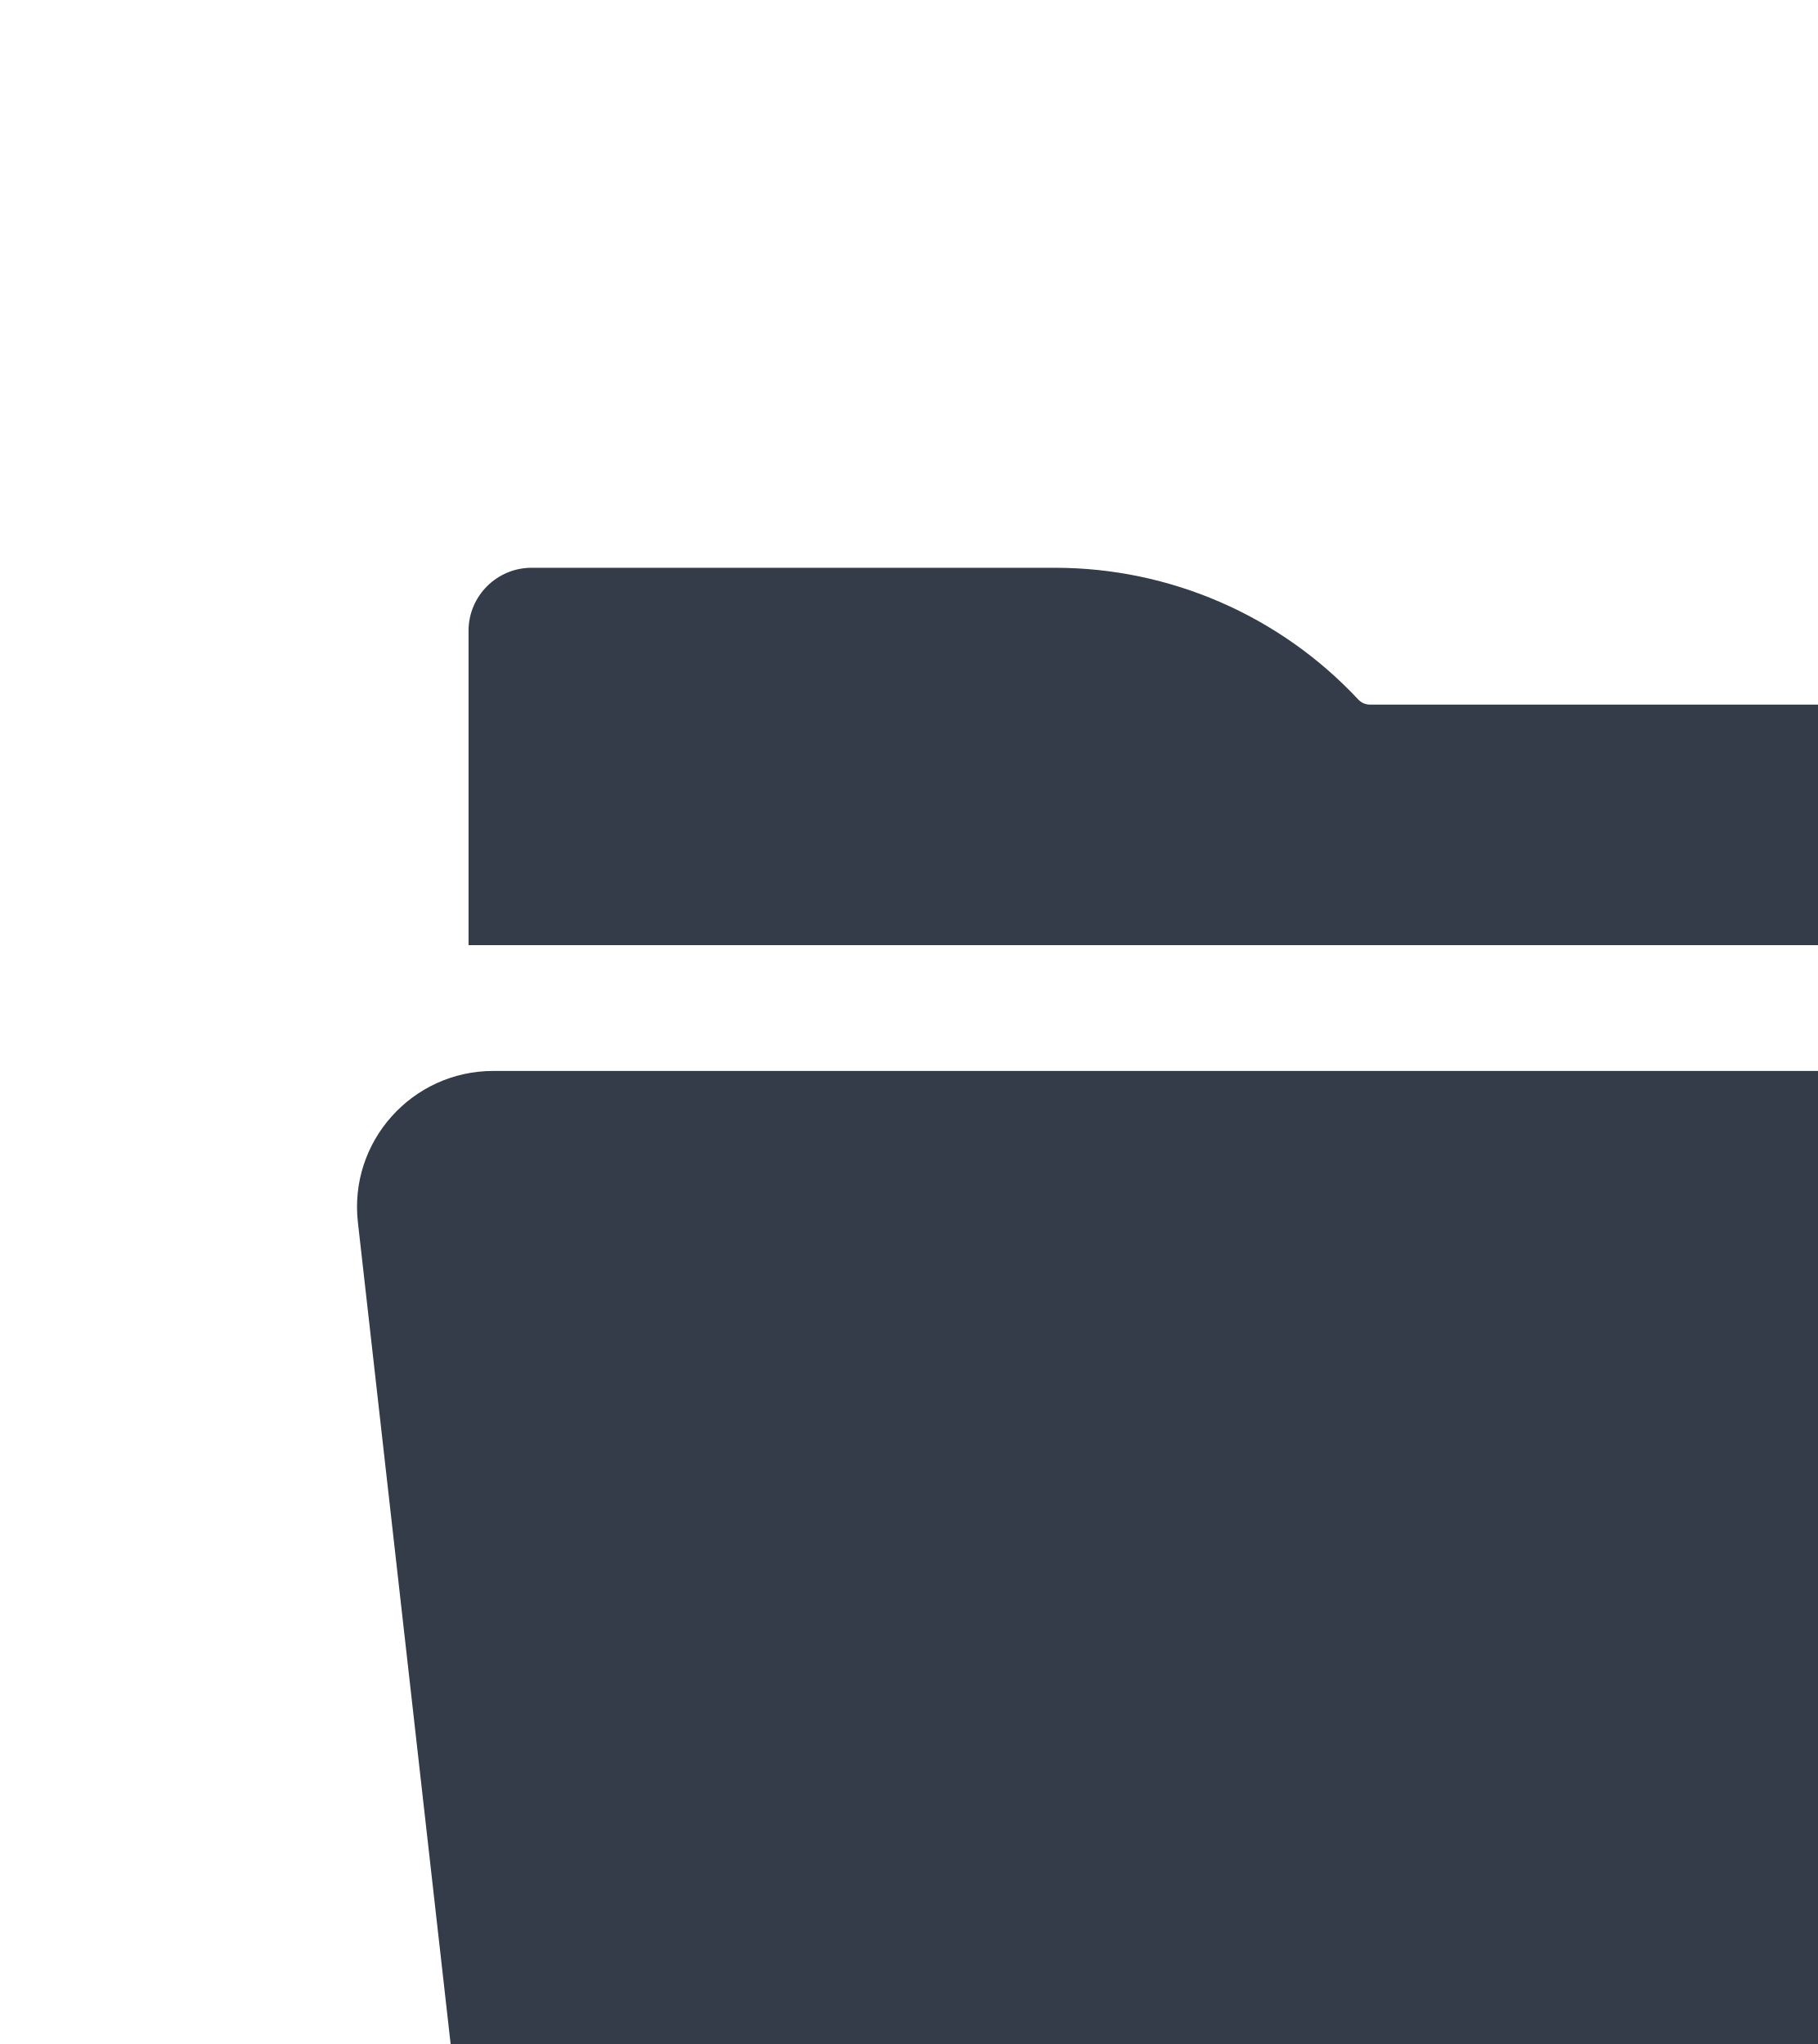
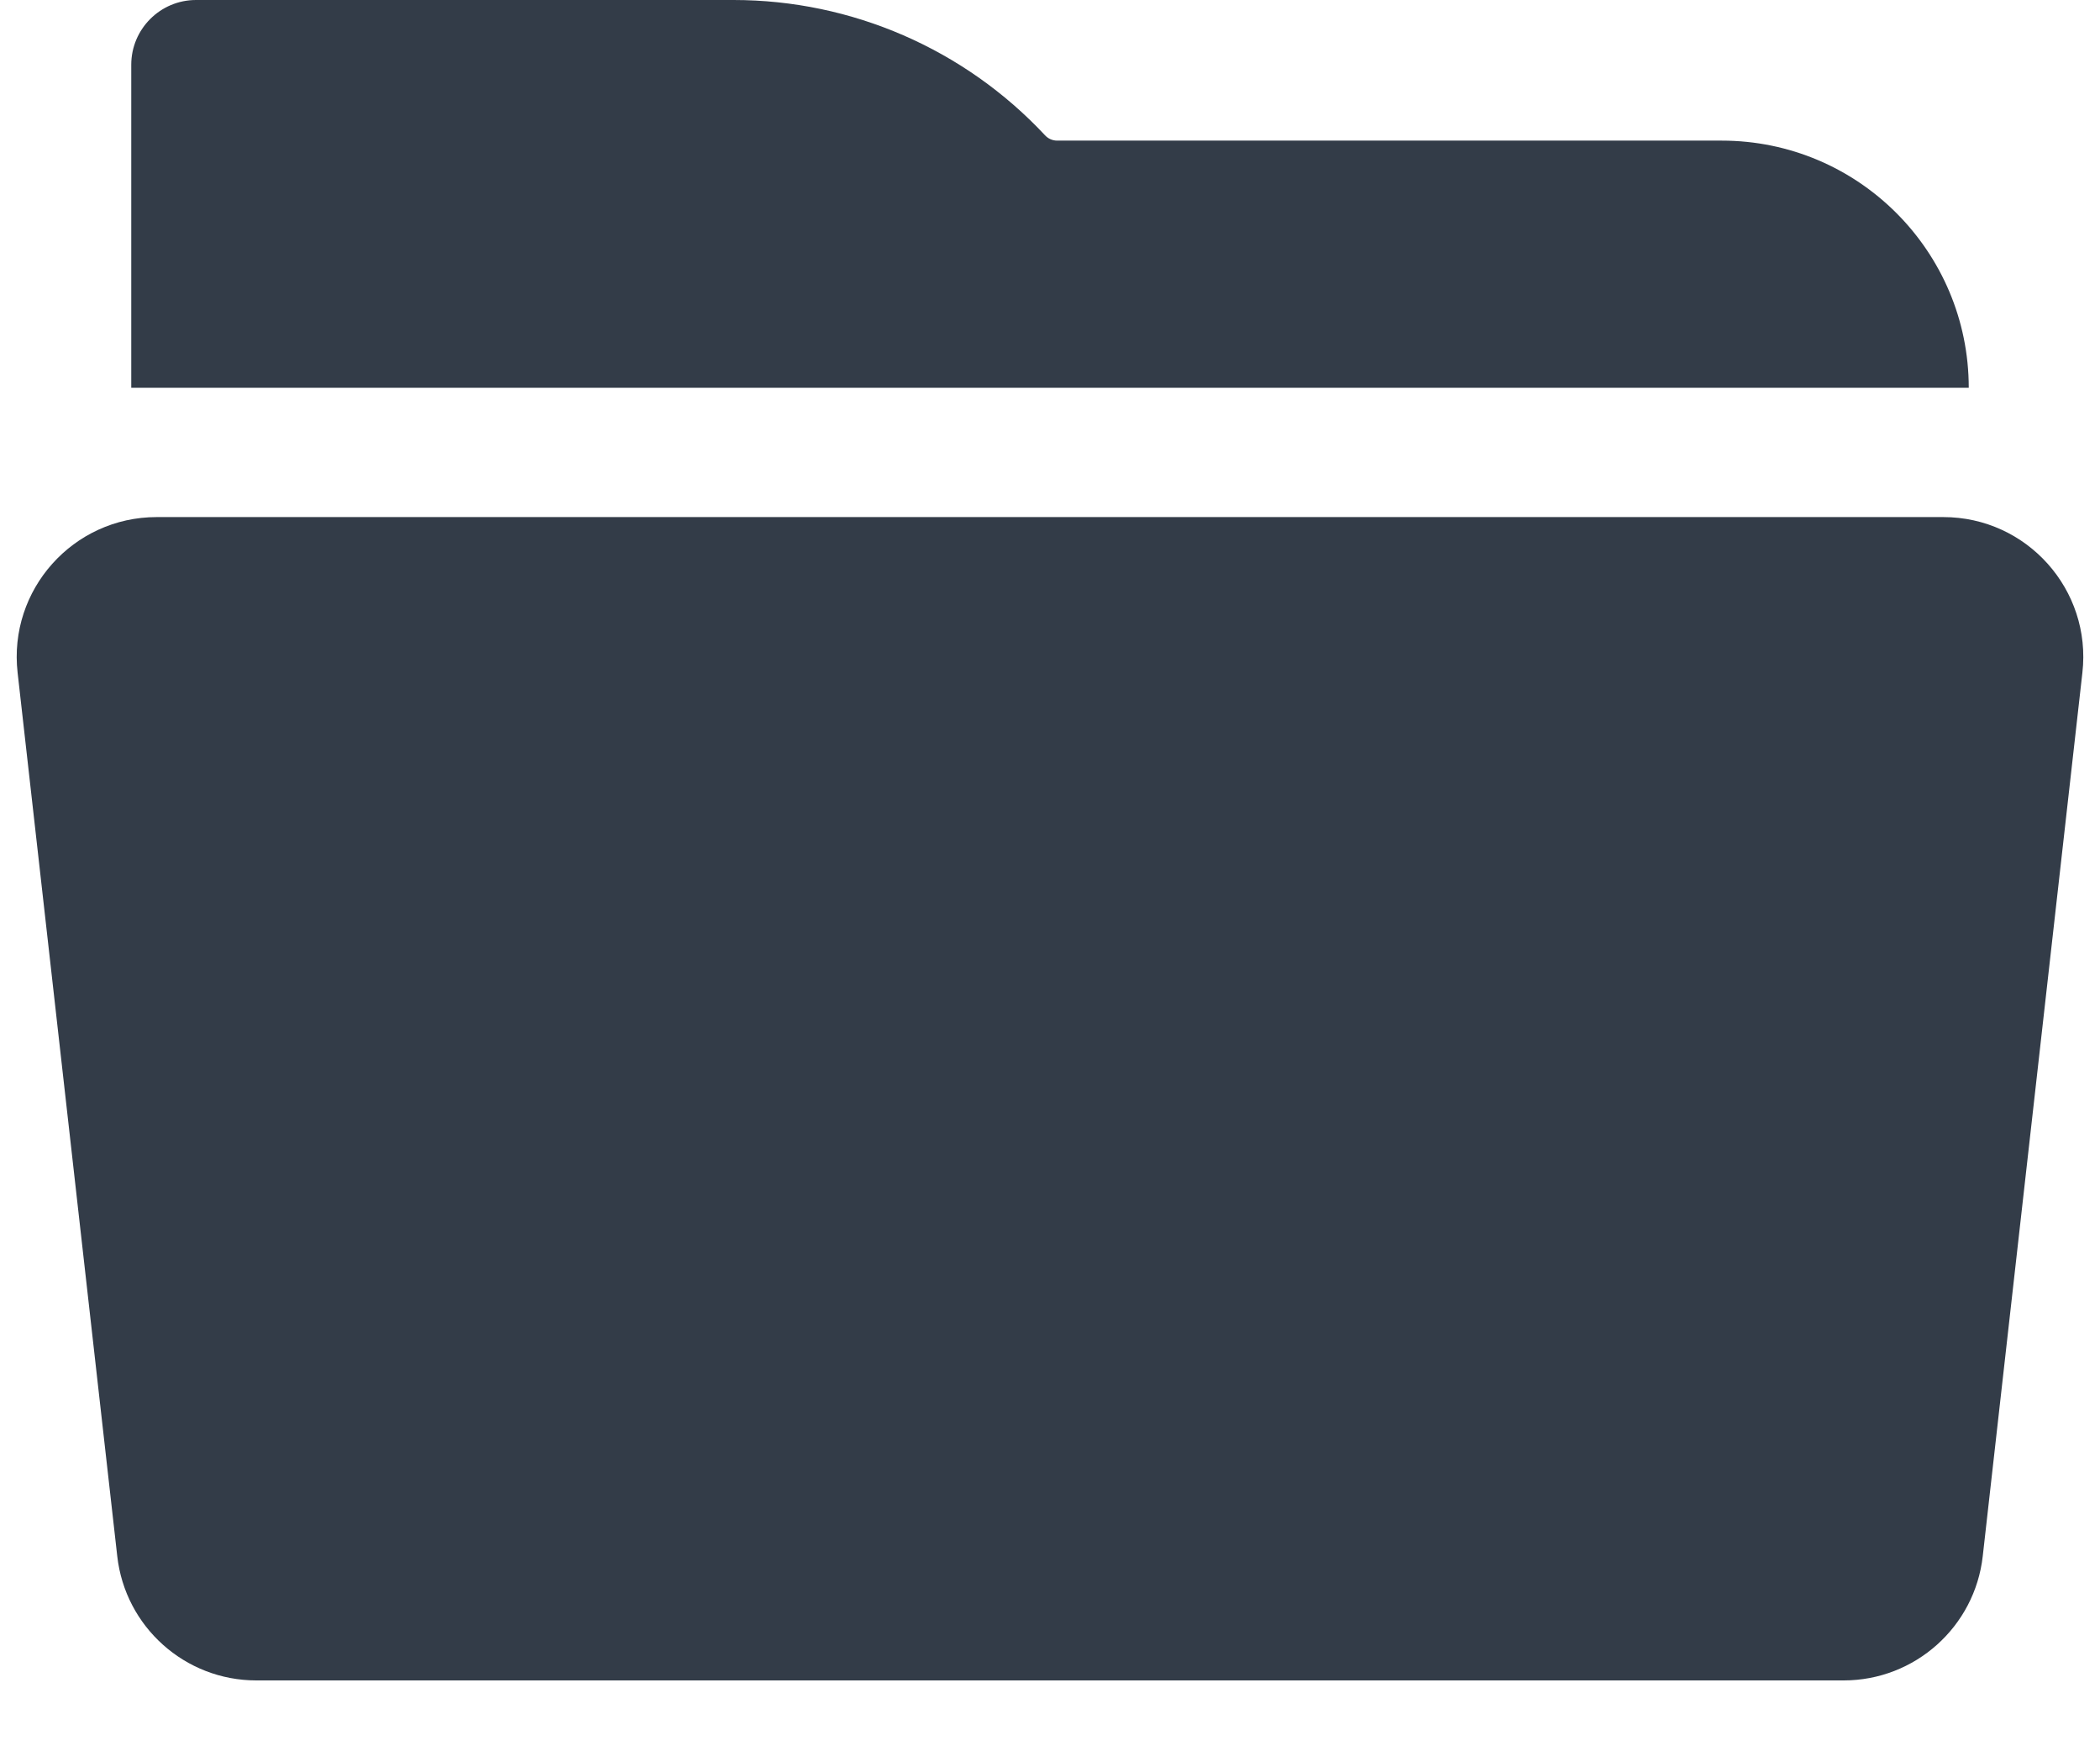
- <svg xmlns="http://www.w3.org/2000/svg" width="16" height="18" viewBox="0 0 16 18" fill="none">
-   <path fill-rule="evenodd" clip-rule="evenodd" d="M4.125 5.555C4.125 5.249 4.374 5 4.68 5H9.288C10.3 5 11.267 5.42 11.958 6.16C11.985 6.189 12.022 6.205 12.062 6.205H17.757C18.927 6.205 19.875 7.154 19.875 8.323H4.125V5.555Z" fill="#333C48" />
-   <path fill-rule="evenodd" clip-rule="evenodd" d="M3.151 10.765C3.07 10.054 3.627 9.431 4.343 9.431H19.657C20.373 9.431 20.93 10.054 20.849 10.765L19.995 18.334C19.927 18.941 19.413 19.4 18.803 19.4H5.197C4.587 19.4 4.073 18.941 4.005 18.334L3.151 10.765Z" fill="#333C48" />
+ <svg xmlns="http://www.w3.org/2000/svg" width="18" height="15" viewBox="0 0 18 15" fill="none">
+   <path fill-rule="evenodd" clip-rule="evenodd" d="M1.68 0C1.374 0 1.125 0.249 1.125 0.555V3.323H16.875C16.875 2.154 15.927 1.205 14.757 1.205H9.062C9.022 1.205 8.985 1.189 8.958 1.16C8.267 0.42 7.3 0 6.288 0H1.68ZM1.343 4.431C0.627 4.431 0.07 5.054 0.151 5.765L1.005 13.335C1.073 13.941 1.586 14.4 2.197 14.4H15.803C16.413 14.4 16.927 13.941 16.995 13.335L17.849 5.765C17.93 5.054 17.373 4.431 16.657 4.431H1.343Z" fill="#333C48" />
</svg>
